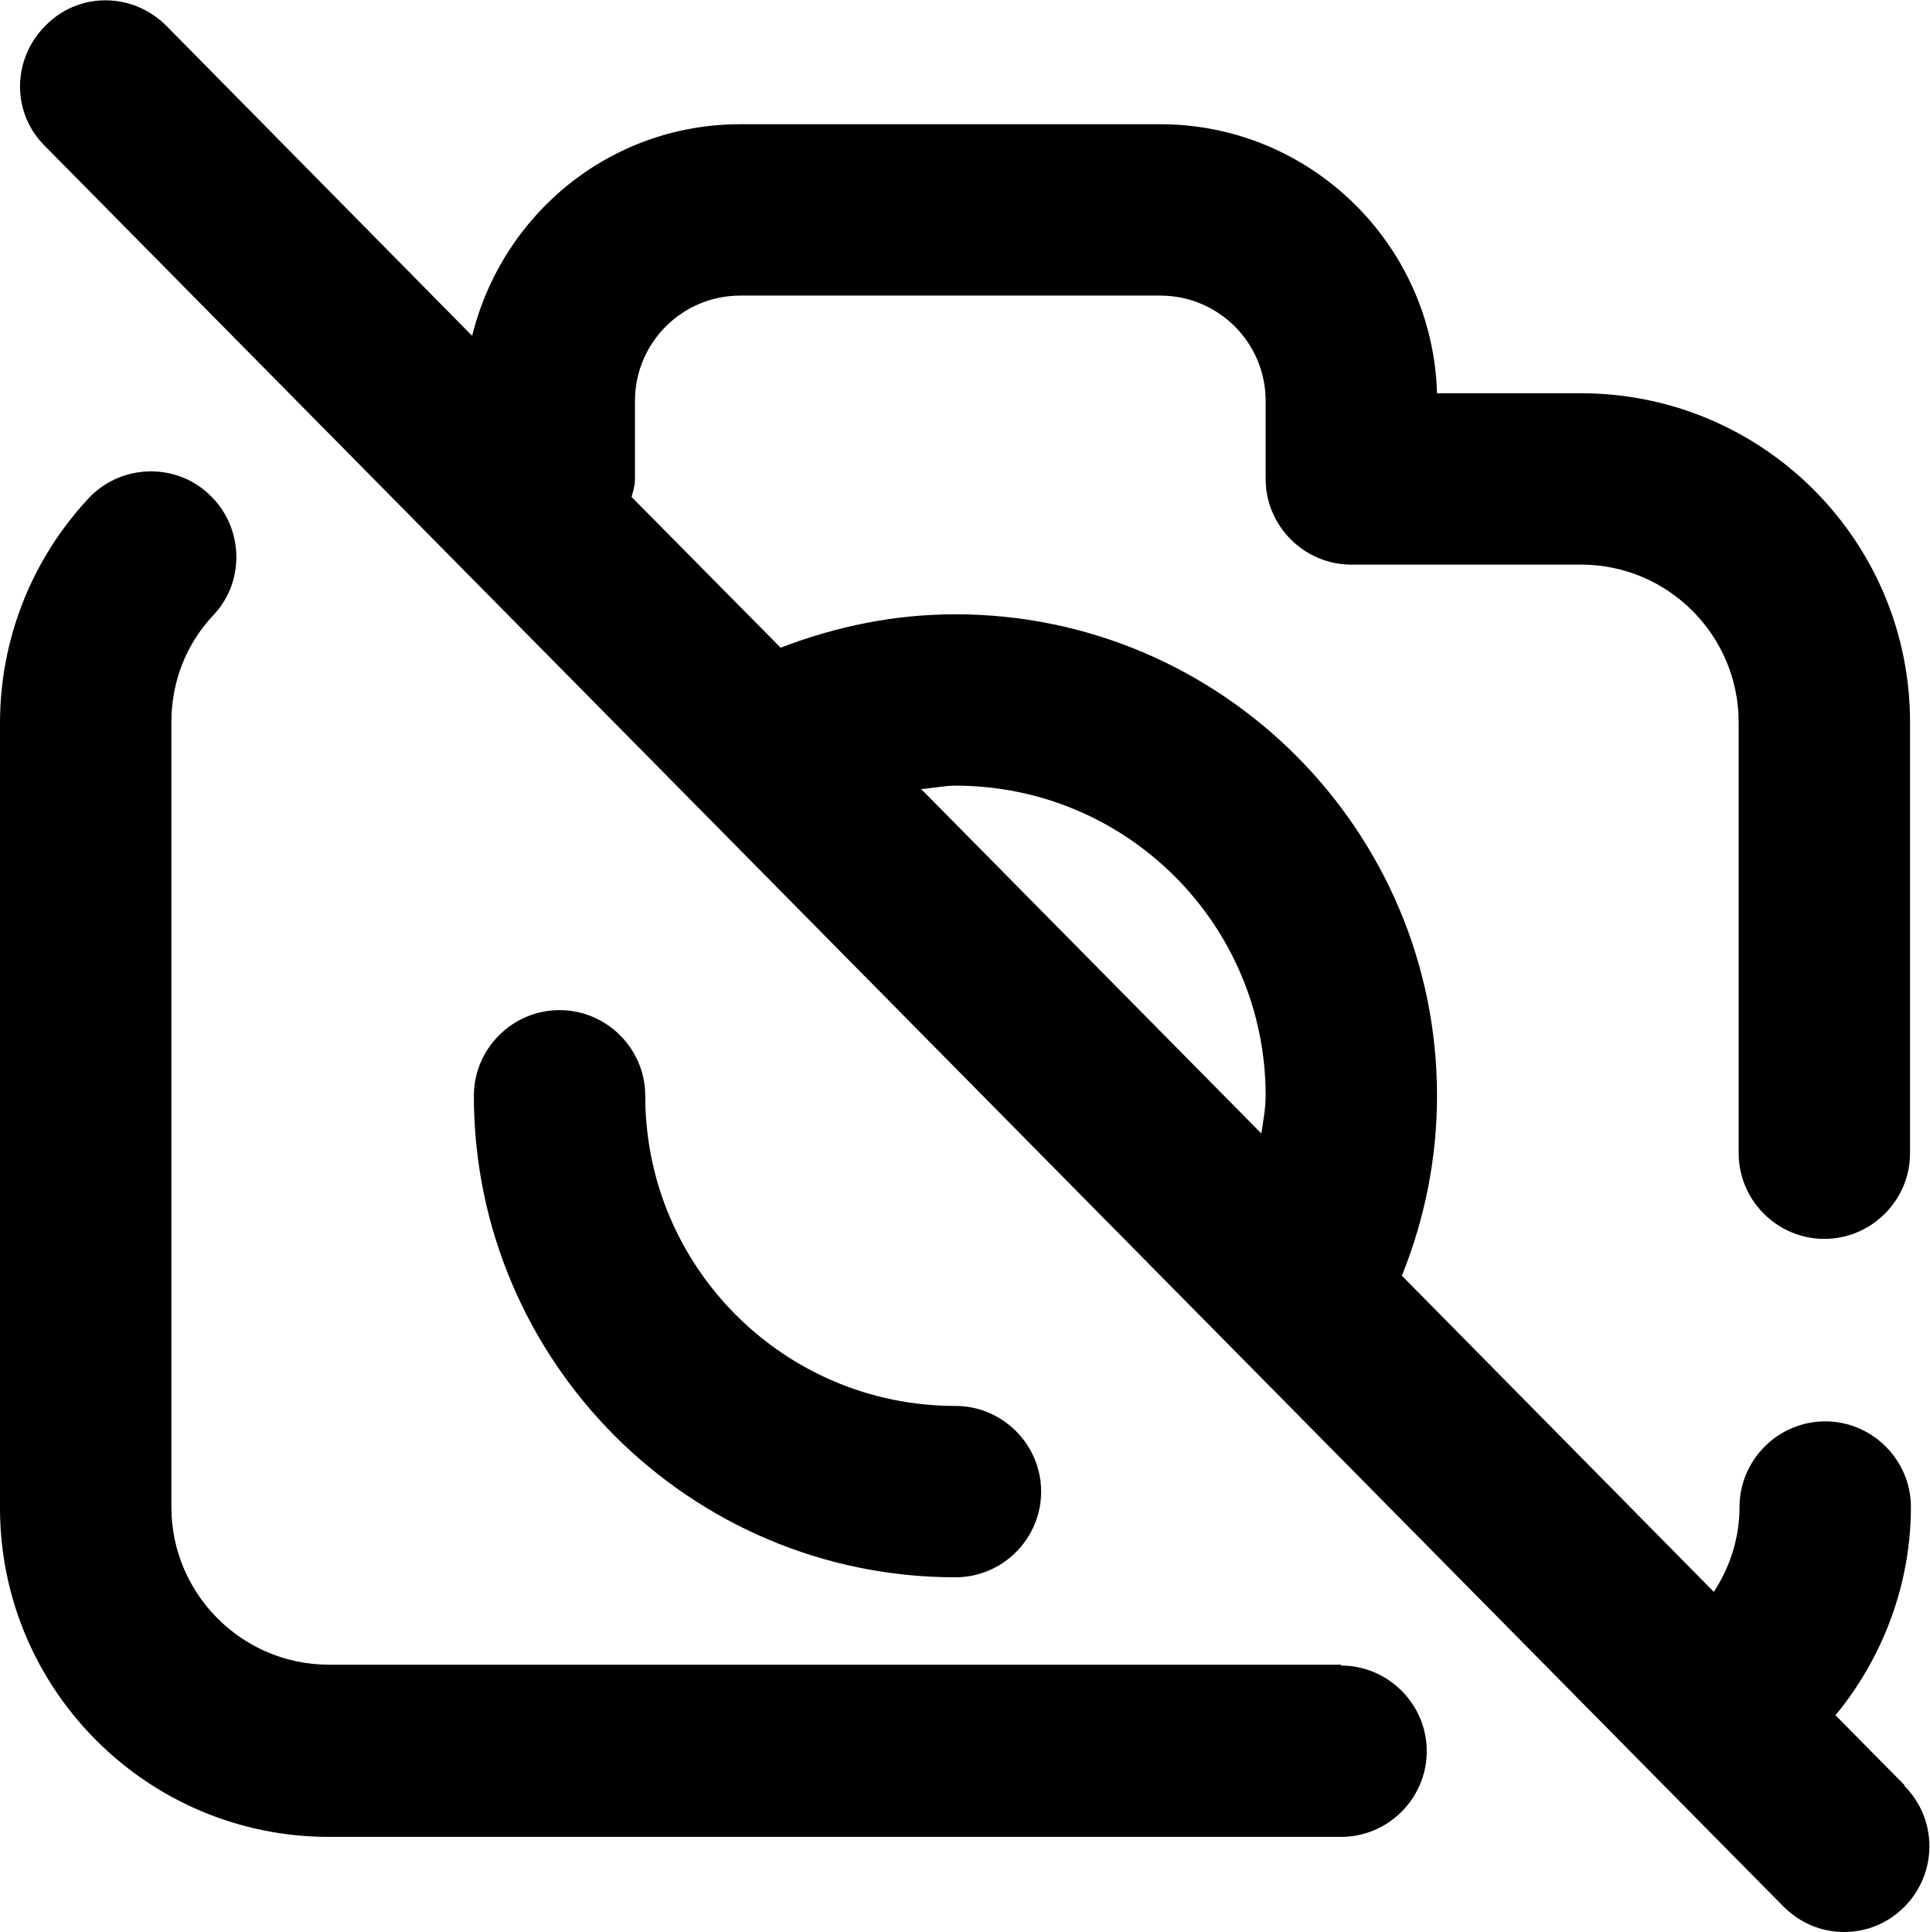
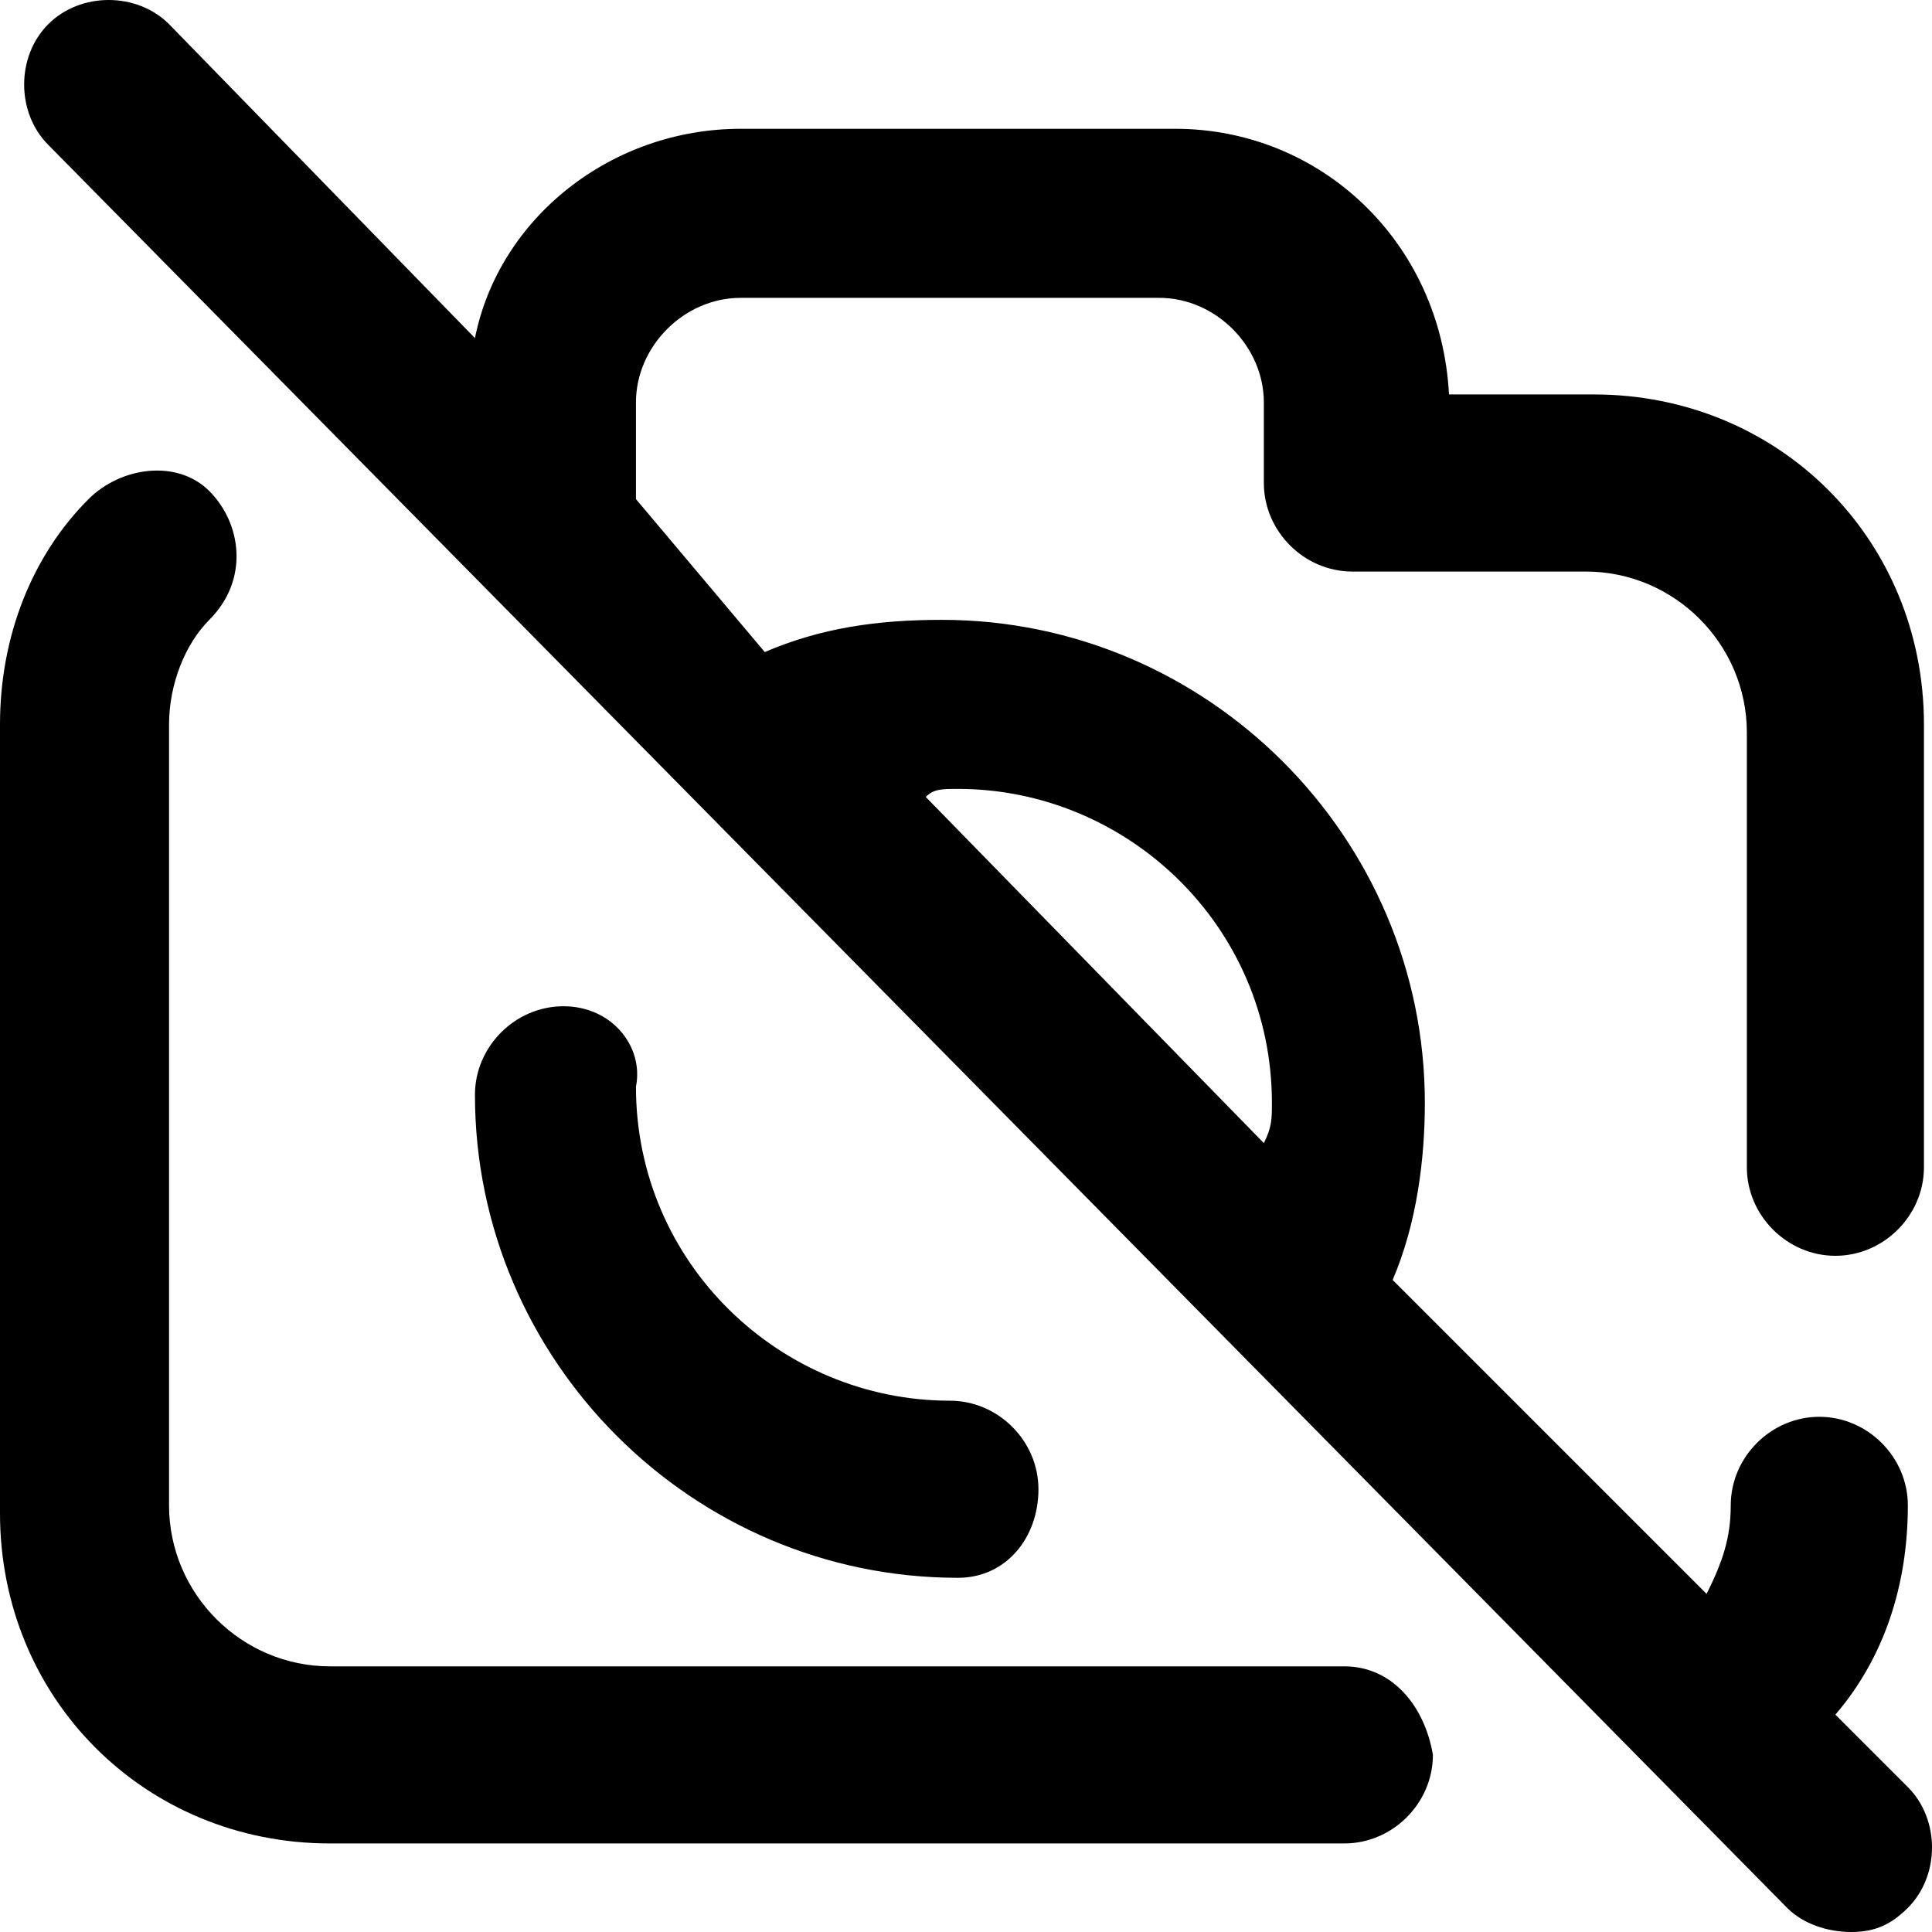
- <svg xmlns="http://www.w3.org/2000/svg" viewBox="0 0 22.52 22.55">
-   <path d="m15.65 19.43h-11.81c-1.02 0-1.84-.83-1.84-1.84v-9.16c0-.47.17-.91.49-1.25.38-.4.35-1.04-.05-1.41-.4-.38-1.04-.35-1.41.05-.66.71-1.03 1.64-1.03 2.62v9.16c0 2.12 1.72 3.84 3.84 3.84h11.81c.55 0 1-.45 1-1s-.45-1-1-1z" />
-   <path d="m12.15 17.41c0-.55-.45-1-1-1-2 0-3.62-1.62-3.62-3.62 0-.55-.45-1-1-1s-1 .45-1 1c0 3.1 2.52 5.62 5.62 5.62.55 0 1-.45 1-1z" />
-   <path d="m22.23 20.84-.81-.82c.56-.68.88-1.54.88-2.43 0-.55-.45-1-1-1s-1 .45-1 1c0 .36-.11.7-.3.99l-3.64-3.69c.27-.67.41-1.38.41-2.1 0-3.1-2.52-5.62-5.62-5.62-.71 0-1.39.14-2.04.39l-1.74-1.76c.02-.07.04-.13.04-.21v-.91c0-.68.55-1.23 1.23-1.23h4.9c.68 0 1.23.55 1.23 1.23v.91c0 .55.45 1 1 1h2.68c1.02 0 1.84.83 1.84 1.84v5.03c0 .55.45 1 1 1s1-.45 1-1v-5.03c0-2.12-1.72-3.84-3.84-3.84h-1.68c-.05-1.74-1.48-3.14-3.23-3.14h-4.9c-1.52 0-2.78 1.05-3.13 2.47l-3.57-3.62c-.39-.39-1.02-.4-1.41 0-.39.39-.4 1.02 0 1.41l20.28 20.54c.2.2.45.3.71.3s.51-.1.7-.29c.39-.39.4-1.02 0-1.42zm-11.08-11.67c2 0 3.62 1.62 3.62 3.62 0 .15-.03.3-.05.44l-3.97-4.02c.13-.01.27-.04.4-.04z" />
+ <svg xmlns="http://www.w3.org/2000/svg" version="1.1" id="Layer_1" x="0px" y="0px" viewBox="0 0 24 24" style="enable-background:new 0 0 24 24;" xml:space="preserve">
+   <g>
+     <path d="M16.7,20.7H4.1c-1.1,0-2-0.9-2-2V9c0-0.5,0.2-1,0.5-1.3C3.1,7.2,3,6.5,2.6,6.1C2.2,5.7,1.5,5.8,1.1,6.2C0.4,6.9,0,7.9,0,9   v9.8c0,2.3,1.8,4.1,4.1,4.1h12.6c0.6,0,1.1-0.5,1.1-1.1C17.7,21.2,17.3,20.7,16.7,20.7L16.7,20.7z" />
+     <path d="M12.9,18.5c0-0.6-0.5-1.1-1.1-1.1c-2.1,0-3.9-1.7-3.9-3.9C8,13,7.6,12.5,7,12.5S5.9,13,5.9,13.6c0,3.3,2.7,6,6,6   C12.5,19.6,12.9,19.1,12.9,18.5z" />
+     <path d="M23.7,22.2l-0.9-0.9c0.6-0.7,0.9-1.6,0.9-2.6c0-0.6-0.5-1.1-1.1-1.1c-0.6,0-1.1,0.5-1.1,1.1c0,0.4-0.1,0.7-0.3,1.1   l-3.9-3.9c0.3-0.7,0.4-1.5,0.4-2.2c0-3.3-2.7-6-6-6c-0.8,0-1.5,0.1-2.2,0.4L7.9,6.2c0-0.1,0-0.1,0-0.2V5c0-0.7,0.6-1.3,1.3-1.3h5.2   c0.7,0,1.3,0.6,1.3,1.3v1c0,0.6,0.5,1.1,1.1,1.1h2.9c1.1,0,2,0.9,2,2v5.4c0,0.6,0.5,1.1,1.1,1.1c0.6,0,1.1-0.5,1.1-1.1V9   c0-2.3-1.8-4.1-4.1-4.1h-1.8c-0.1-1.9-1.6-3.3-3.4-3.3H9.2c-1.6,0-3,1.1-3.3,2.6L2.1,0.3C1.7-0.1,1-0.1,0.6,0.3   c-0.4,0.4-0.4,1.1,0,1.5l21.6,21.9c0.2,0.2,0.5,0.3,0.8,0.3c0.3,0,0.5-0.1,0.7-0.3C24.1,23.3,24.1,22.6,23.7,22.2L23.7,22.2z    M11.9,9.8c2.1,0,3.9,1.7,3.9,3.9c0,0.2,0,0.3-0.1,0.5l-4.2-4.3C11.6,9.8,11.7,9.8,11.9,9.8z" />
+   </g>
</svg>
